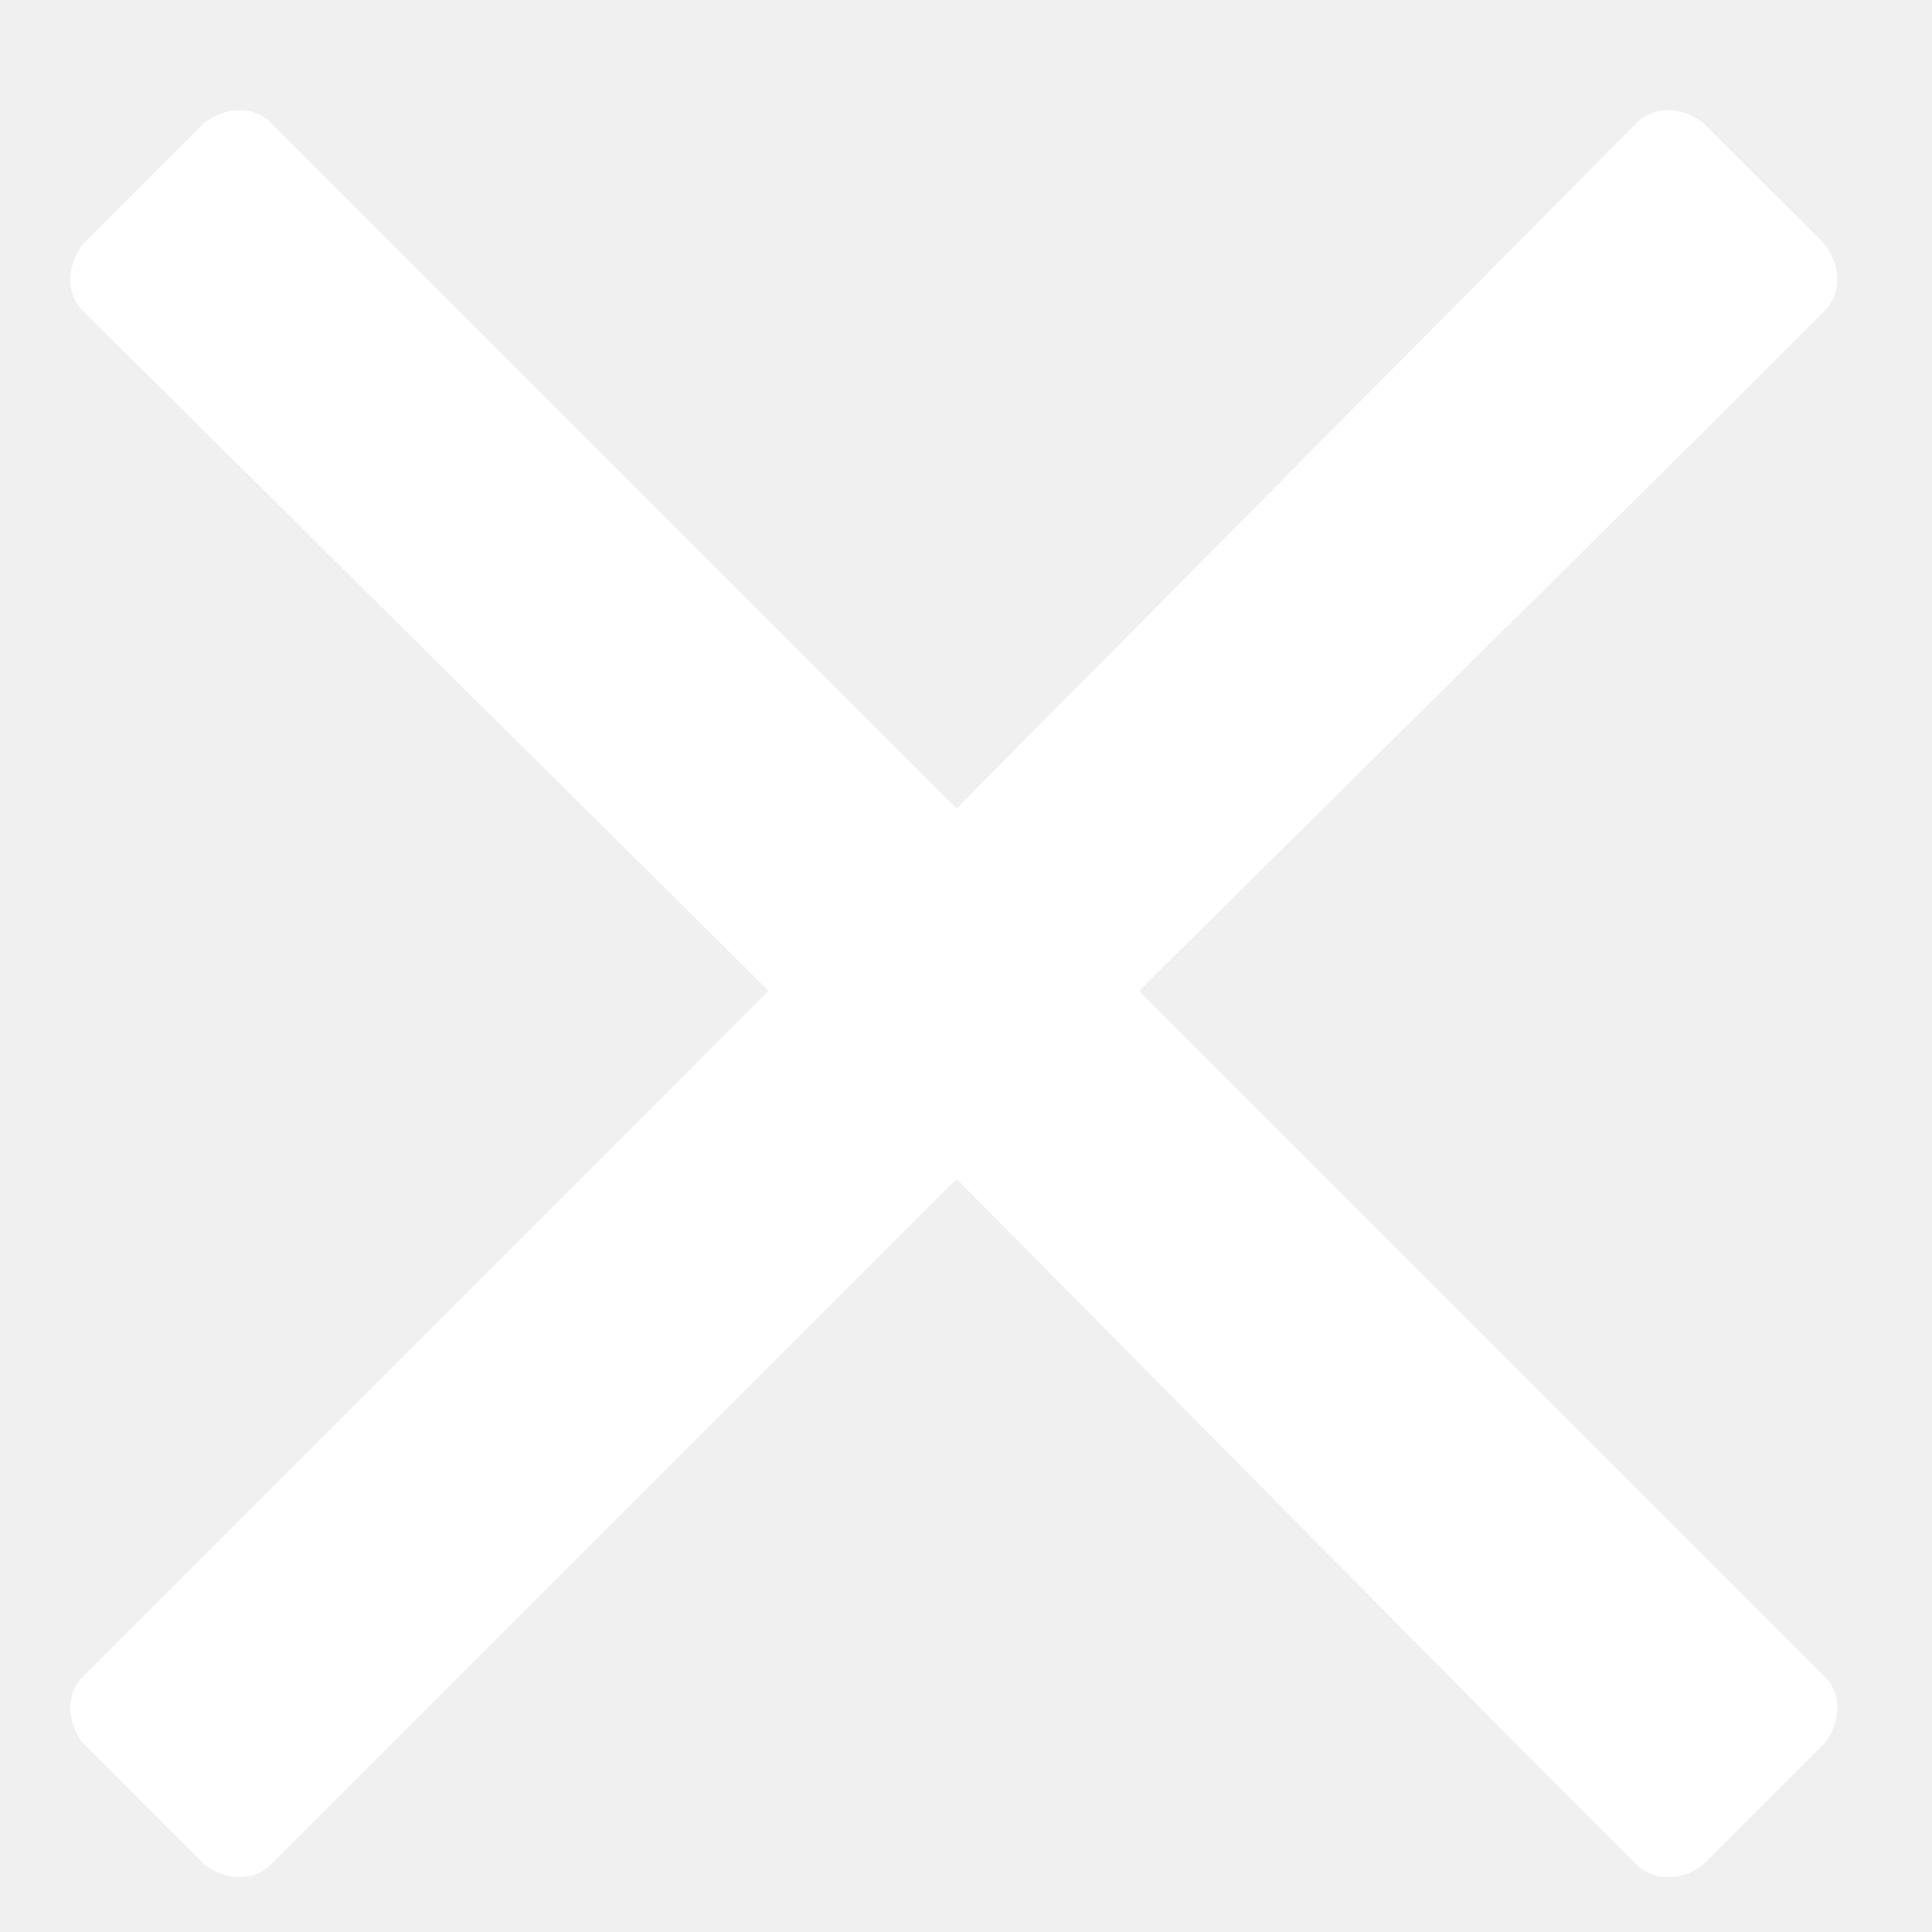
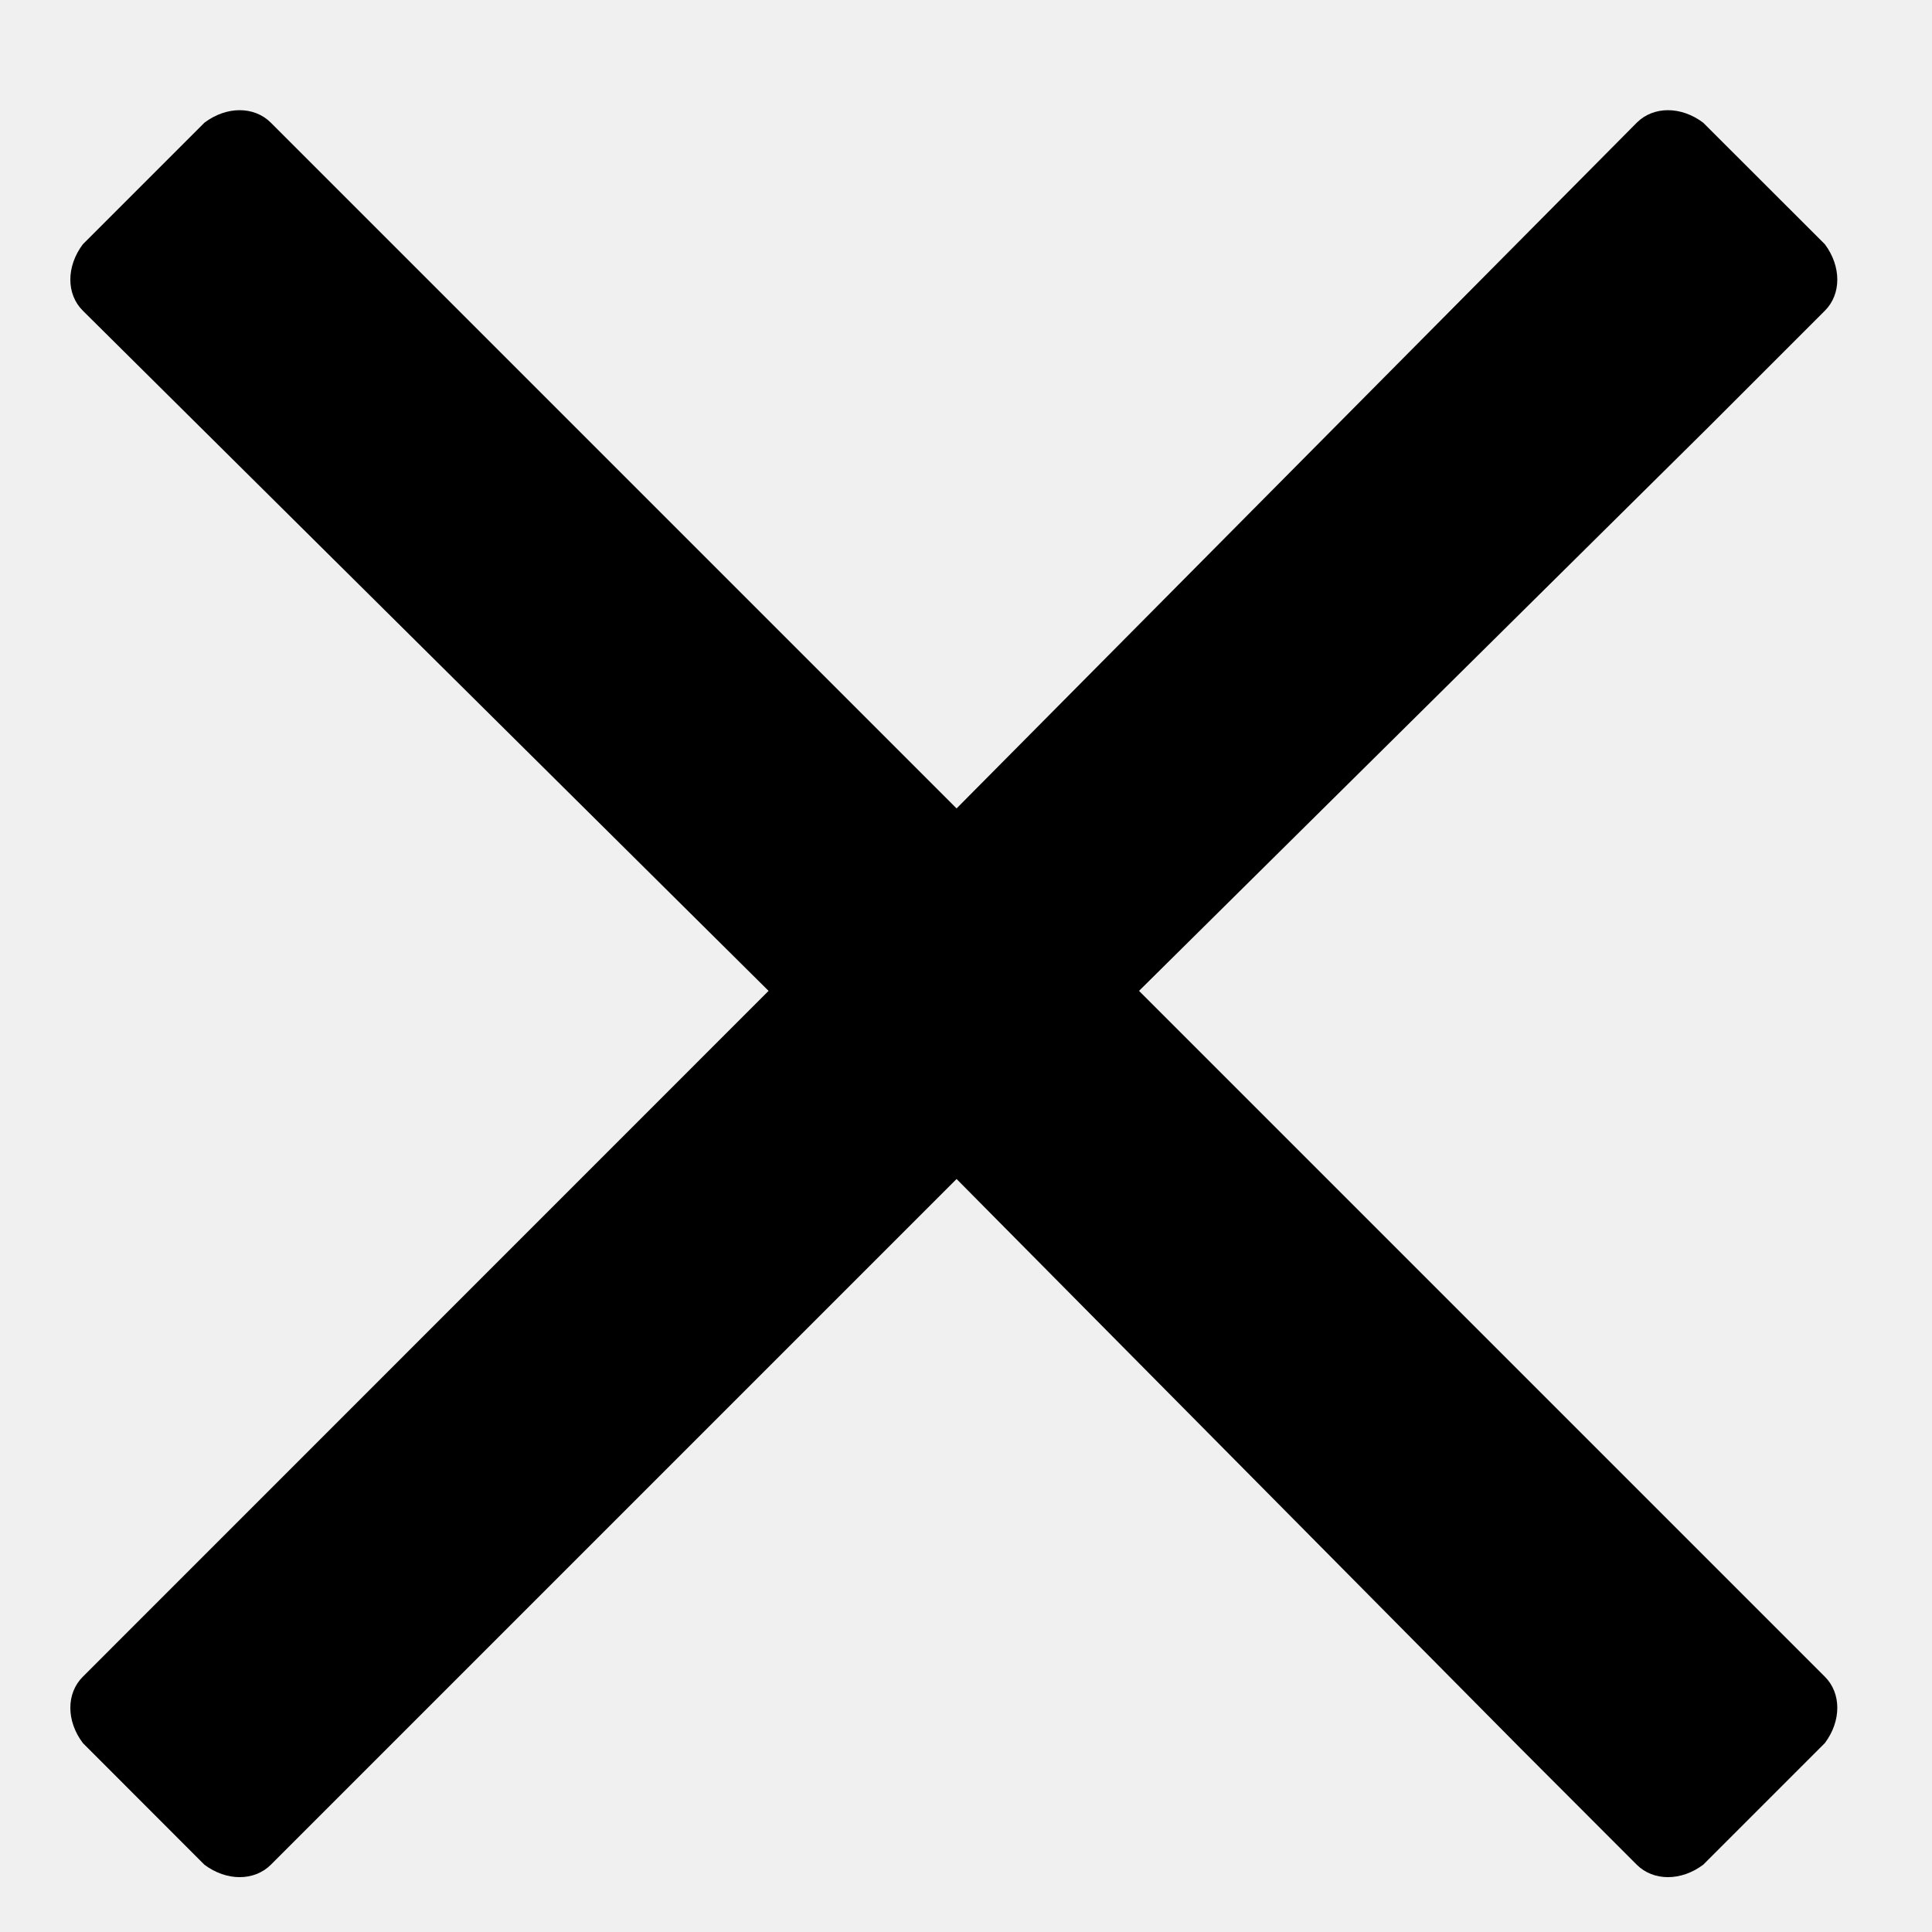
- <svg xmlns="http://www.w3.org/2000/svg" width="16" height="16" viewBox="0 0 16 16" fill="none">
-   <path d="M9.433 8.206L14.151 3.535L15.113 2.573C15.25 2.436 15.25 2.207 15.113 2.023L14.105 1.016C13.922 0.878 13.693 0.878 13.555 1.016L7.922 6.695L2.243 1.016C2.105 0.878 1.876 0.878 1.693 1.016L0.686 2.023C0.548 2.207 0.548 2.436 0.686 2.573L6.365 8.206L0.686 13.886C0.548 14.023 0.548 14.252 0.686 14.435L1.693 15.443C1.876 15.58 2.105 15.58 2.243 15.443L7.922 9.764L12.594 14.481L13.555 15.443C13.693 15.58 13.922 15.58 14.105 15.443L15.113 14.435C15.25 14.252 15.25 14.023 15.113 13.886L9.433 8.206Z" fill="white" />
+ <svg xmlns="http://www.w3.org/2000/svg" width="16" height="16" viewBox="0 0 16 16">
+   <path d="M9.433 8.206L14.151 3.535L15.113 2.573C15.25 2.436 15.25 2.207 15.113 2.023L14.105 1.016C13.922 0.878 13.693 0.878 13.555 1.016L7.922 6.695L2.243 1.016C2.105 0.878 1.876 0.878 1.693 1.016L0.686 2.023C0.548 2.207 0.548 2.436 0.686 2.573L6.365 8.206L0.686 13.886C0.548 14.023 0.548 14.252 0.686 14.435L1.693 15.443C1.876 15.58 2.105 15.58 2.243 15.443L7.922 9.764L12.594 14.481L13.555 15.443C13.693 15.58 13.922 15.58 14.105 15.443L15.113 14.435C15.25 14.252 15.25 14.023 15.113 13.886L9.433 8.206Z" />
</svg>
